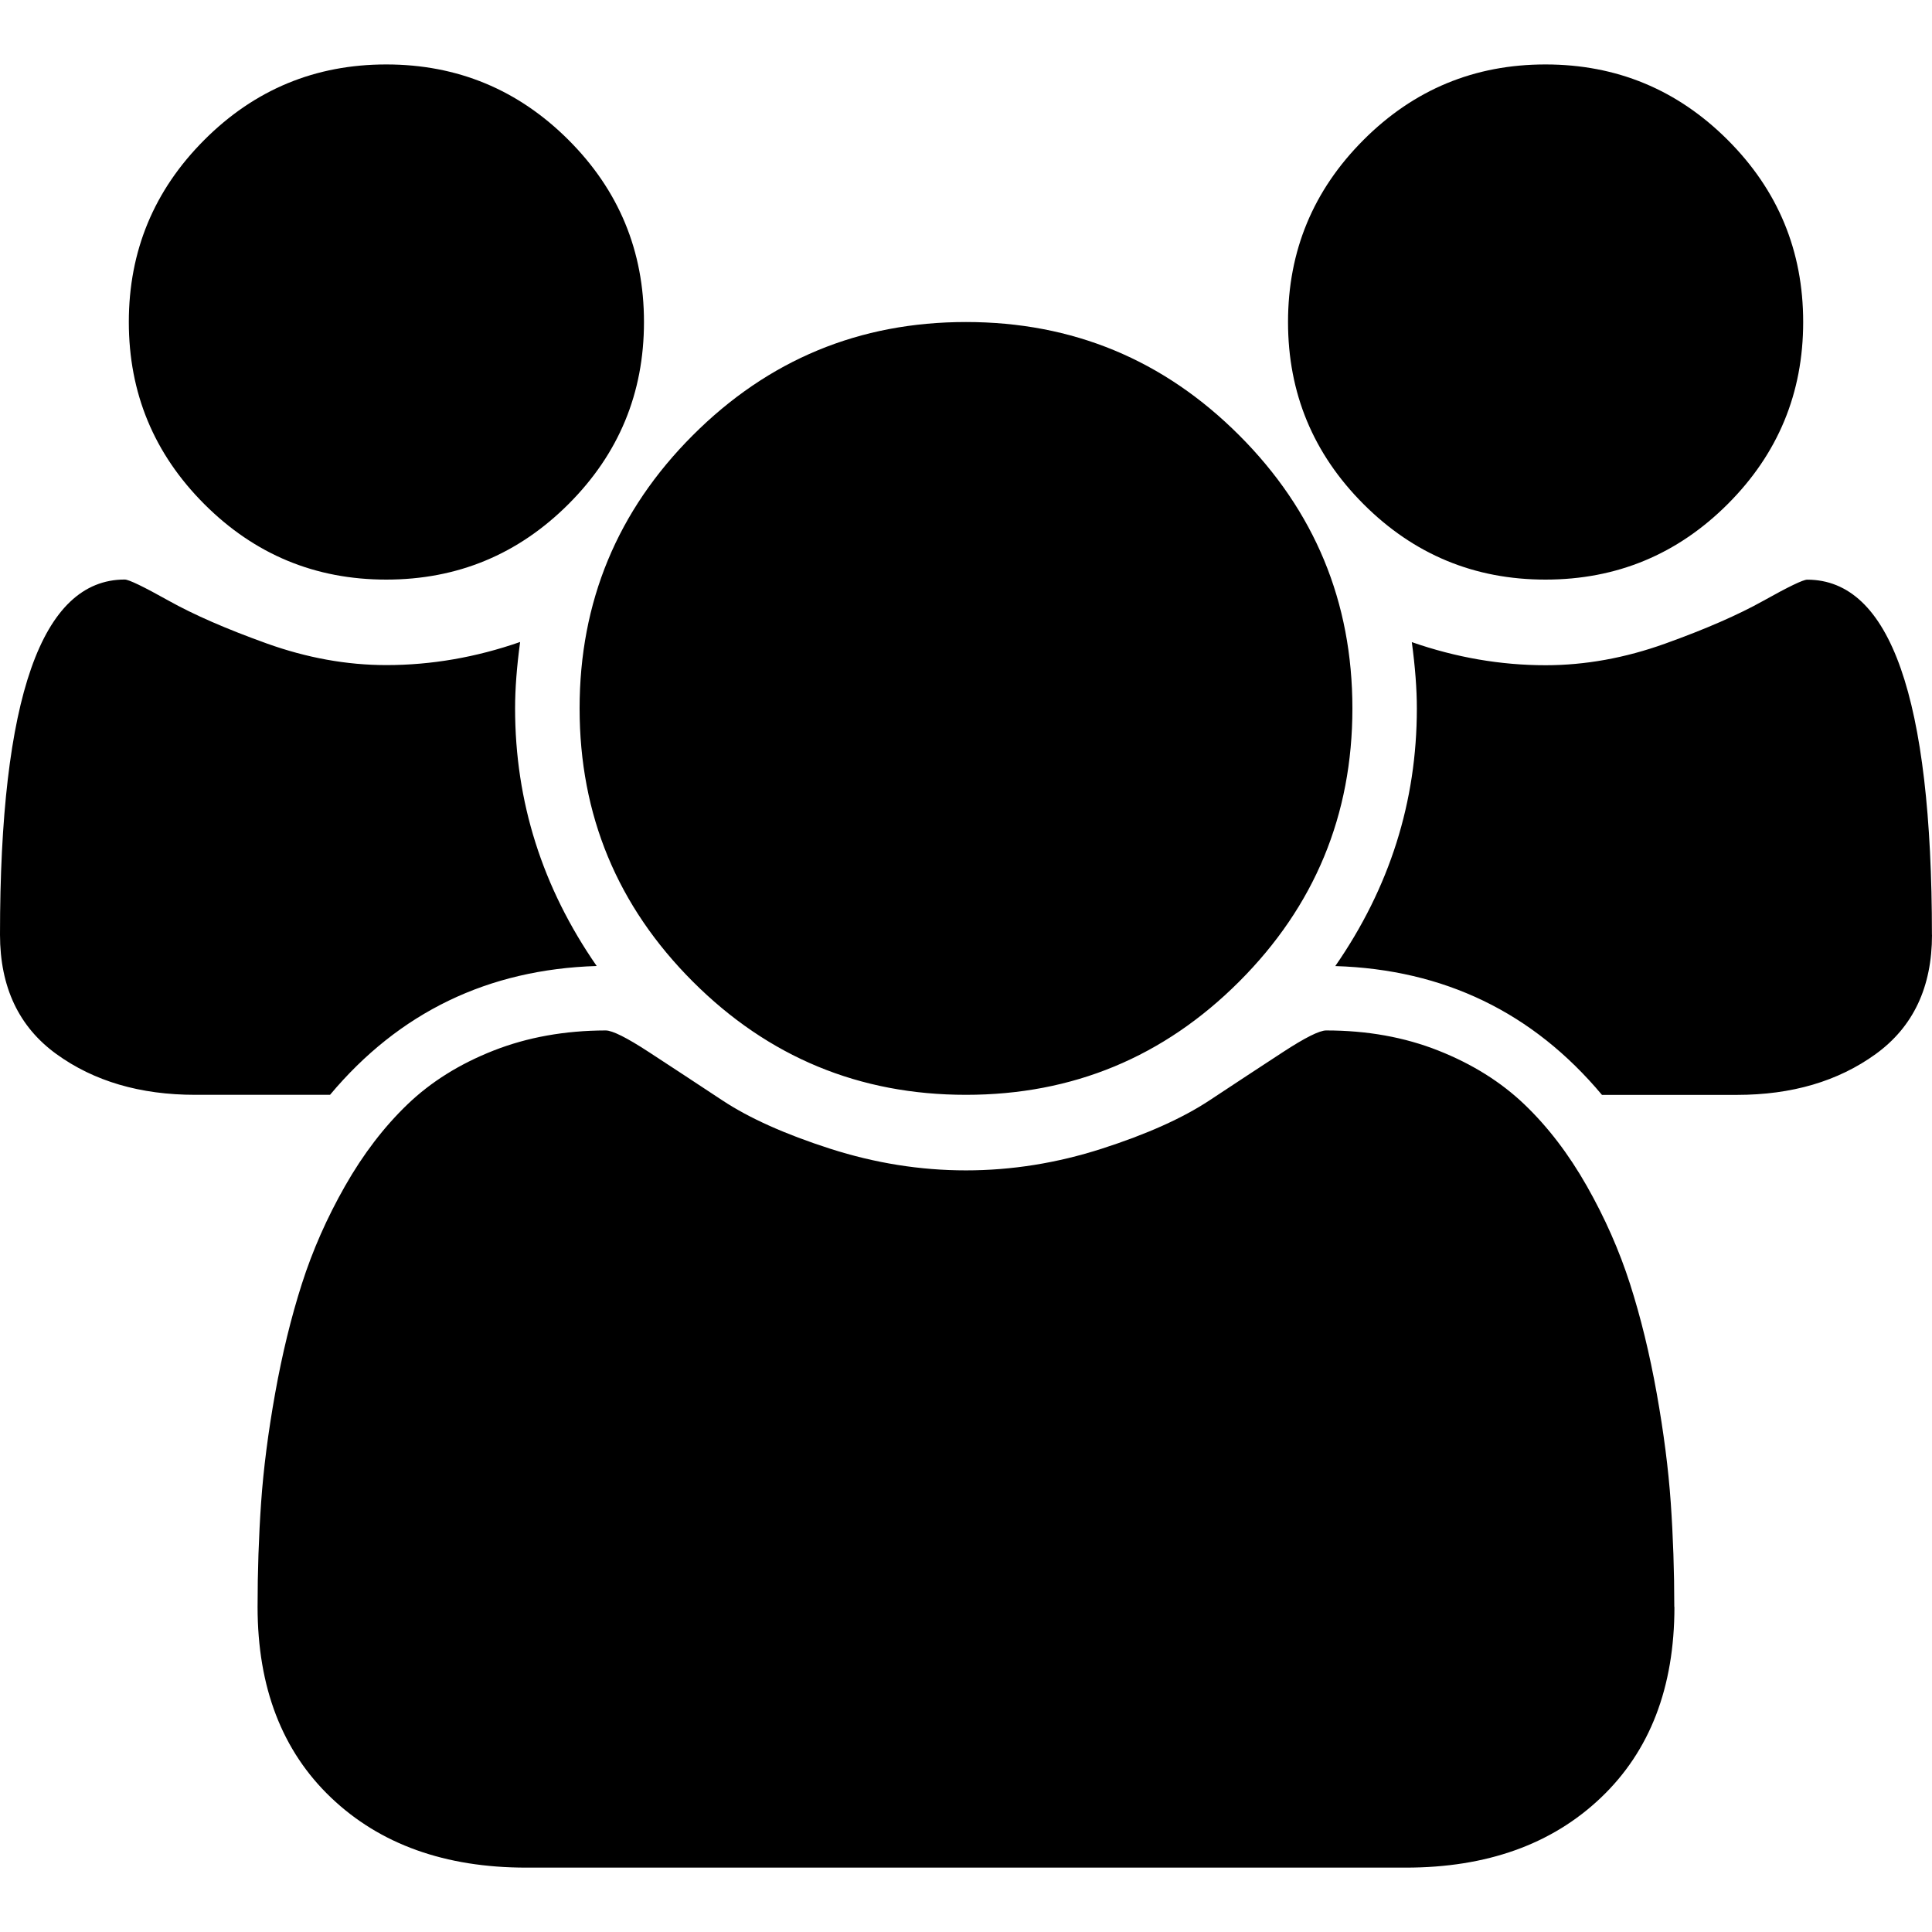
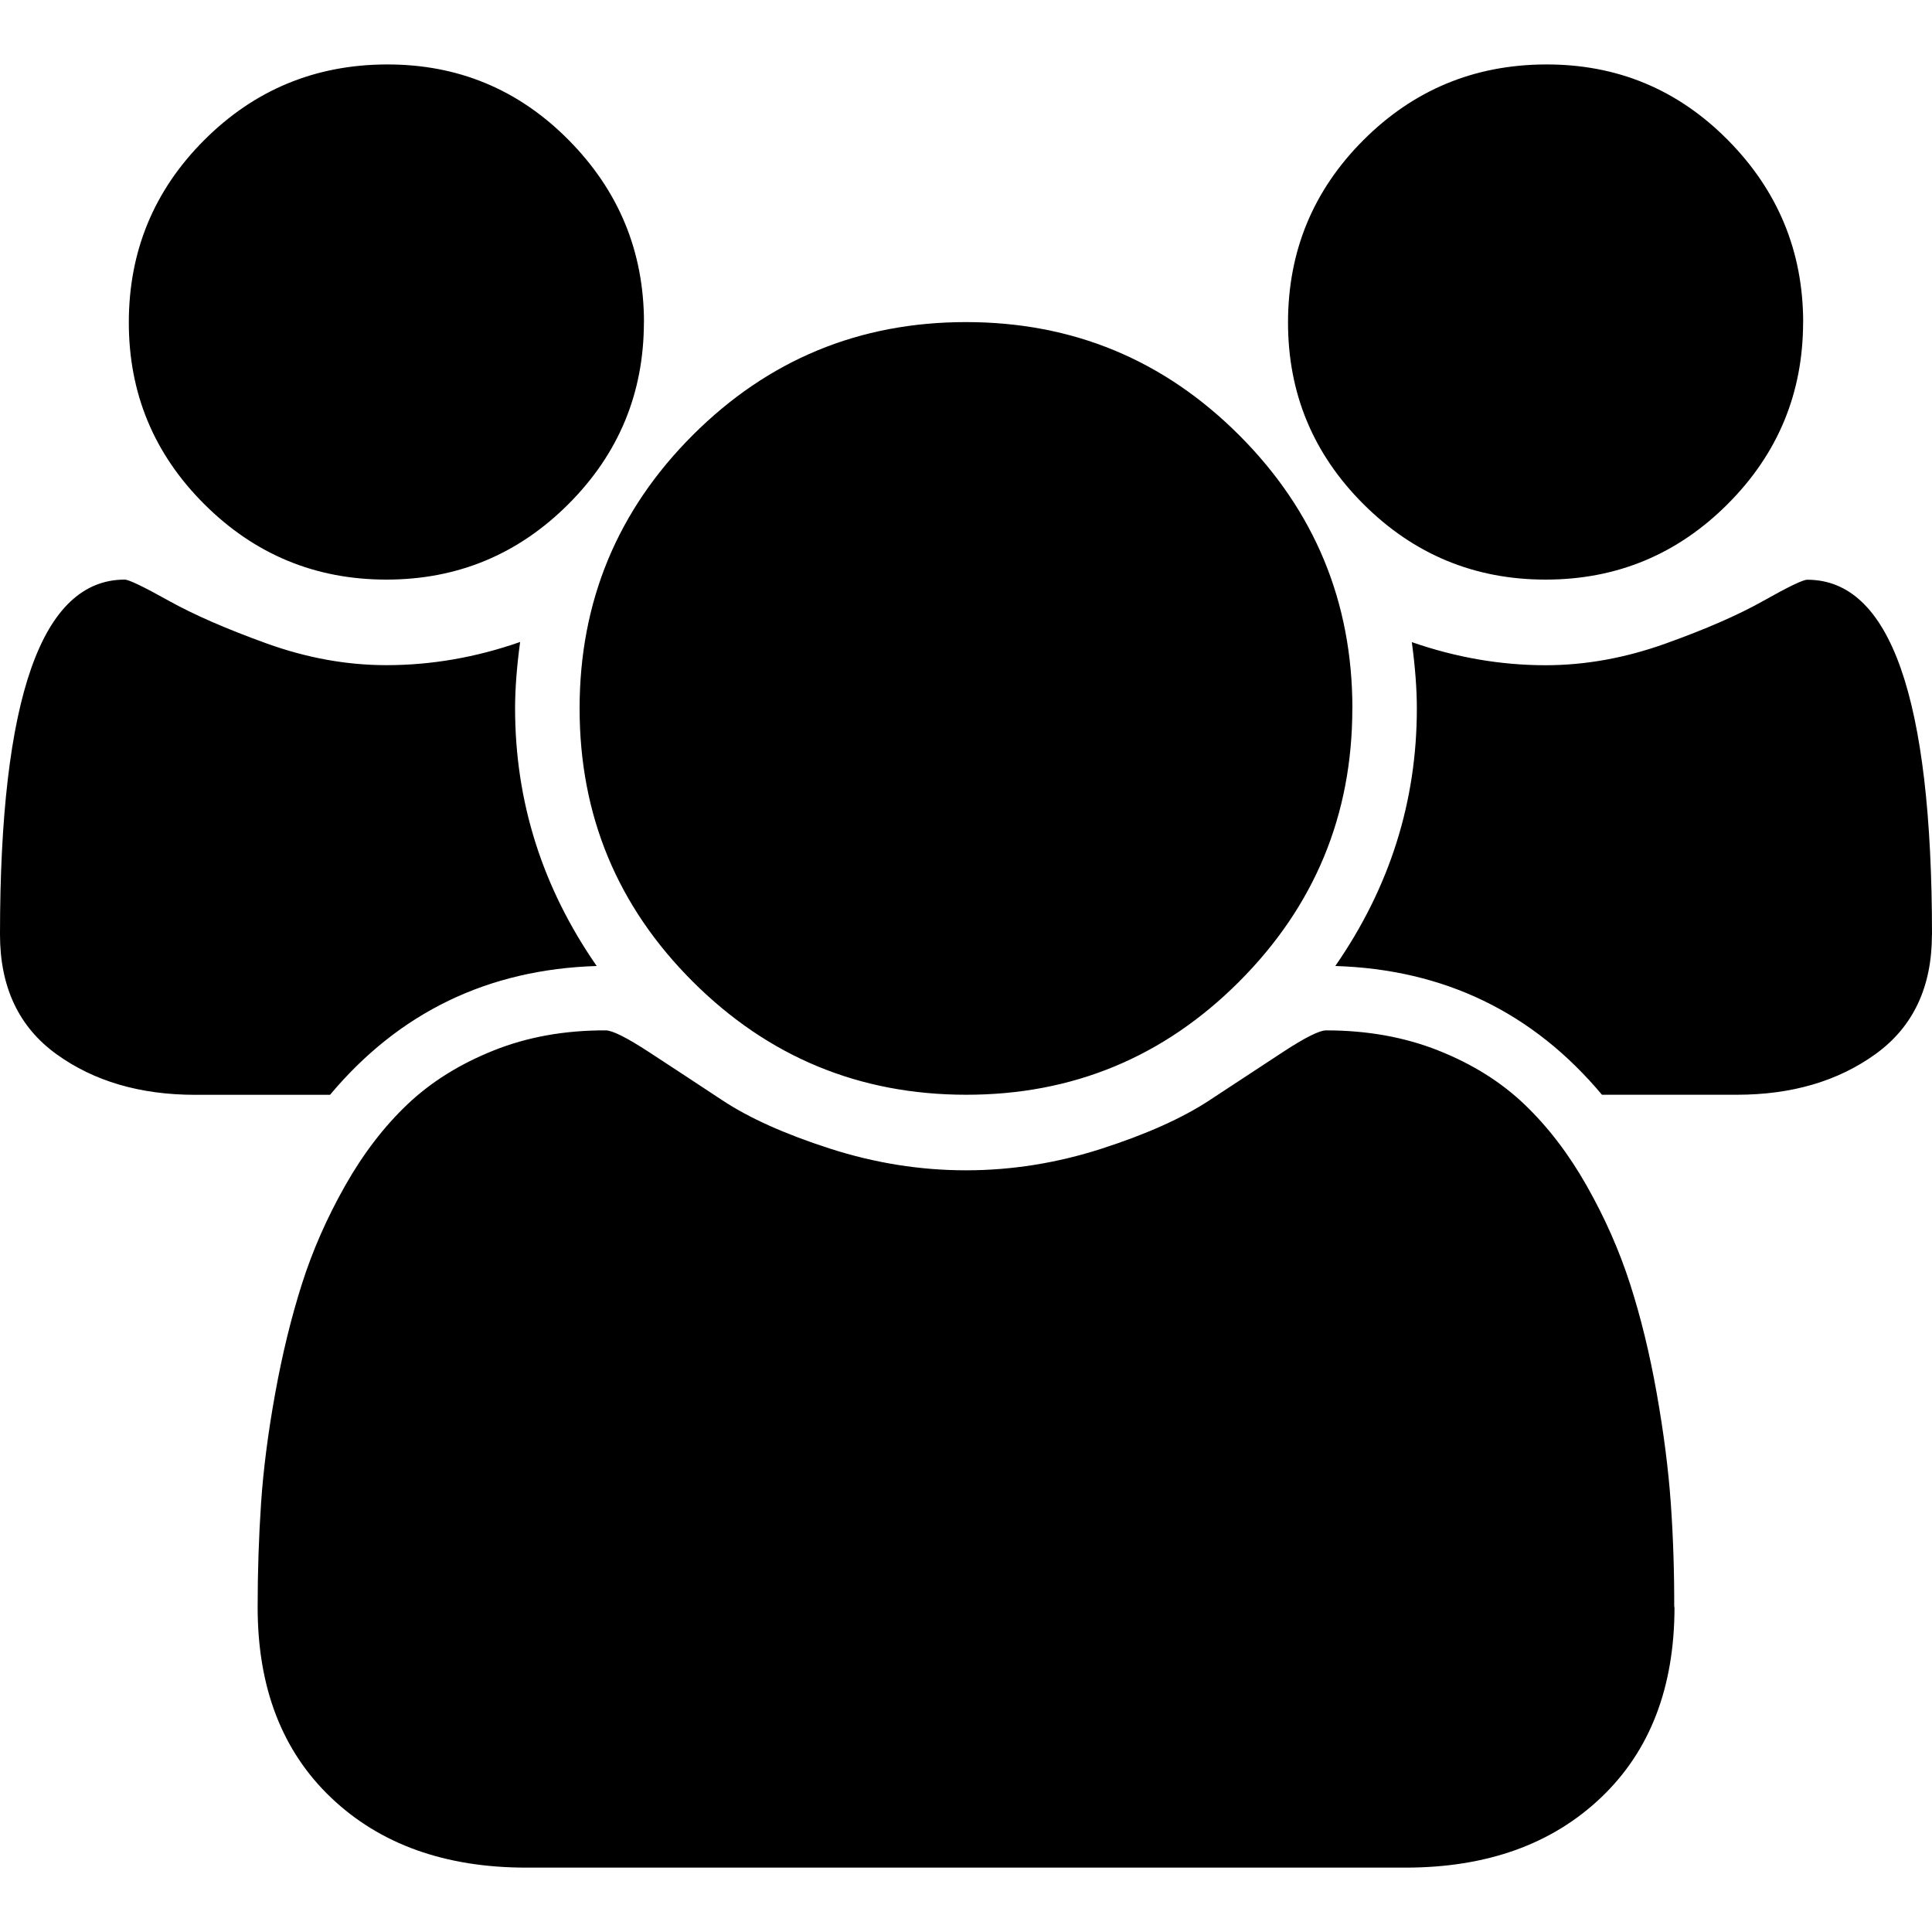
<svg xmlns="http://www.w3.org/2000/svg" width="28" height="28" viewBox="0 0 28 28">
-   <path d="M8.648 14q-2.362.073-3.865 1.867H2.829q-1.196 0-2.012-.591T0 13.547q0-5.148 1.808-5.148.088 0 .635.306t1.421.62 1.735.314q.977 0 1.939-.335-.073.539-.073.962 0 2.027 1.182 3.733zm15.619 9.289q0 1.75-1.065 2.764t-2.829 1.014H7.627q-1.765 0-2.829-1.014t-1.065-2.764q0-.773.051-1.509t.204-1.589.386-1.582.627-1.421.904-1.182 1.247-.78 1.626-.292q.146 0 .627.314t1.065.7 1.561.7 1.968.314 1.968-.314 1.561-.7 1.065-.7.627-.314q.889 0 1.626.292t1.247.78.904 1.182.627 1.421.386 1.582.204 1.589.051 1.509zM9.333 4.667q0 1.546-1.094 2.639T5.6 8.4 2.961 7.306 1.867 4.667t1.094-2.639T5.6.934t2.639 1.094 1.094 2.639zm10.267 5.6q0 2.318-1.641 3.959T14 15.867t-3.959-1.641T8.4 10.267t1.641-3.959T14 4.667t3.959 1.641 1.641 3.959zm8.4 3.281q0 1.138-.817 1.729t-2.012.591h-1.954q-1.502-1.794-3.865-1.867 1.182-1.706 1.182-3.733 0-.423-.073-.962.962.335 1.939.335.861 0 1.735-.314t1.421-.62.635-.306q1.808 0 1.808 5.148zm-1.867-8.881q0 1.546-1.094 2.639T22.4 8.4t-2.639-1.094-1.094-2.639 1.094-2.639T22.4.934t2.639 1.094 1.094 2.639z" />
+   <path d="M8.648 14q-2.362.073-3.865 1.867H2.83q-1.197 0-2.013-.59T0 13.546Q0 8.4 1.808 8.4q.088 0 .635.305t1.42.62T5.6 9.64q.976 0 1.938-.336-.073.54-.073.962 0 2.027 1.182 3.733zm15.62 9.29q0 1.75-1.066 2.763t-2.83 1.014H7.628q-1.765 0-2.83-1.014T3.734 23.29q0-.774.05-1.51t.205-1.59.386-1.58T5 17.187t.905-1.182 1.247-.78 1.626-.292q.146 0 .627.314t1.065.7 1.56.7 1.97.314 1.967-.314 1.56-.7 1.066-.7.627-.314q.89 0 1.626.292t1.247.78.904 1.182.627 1.42.386 1.583.204 1.59.05 1.51zM9.332 4.666q0 1.546-1.094 2.64T5.6 8.4 2.96 7.306t-1.093-2.64T2.96 2.03 5.6.934t2.64 1.094 1.093 2.64zm10.267 5.6q0 2.318-1.64 3.96T14 15.866t-3.96-1.64-1.64-3.96 1.64-3.96T14 4.668t3.96 1.64 1.64 3.96zm8.4 3.28q0 1.14-.817 1.73t-2.012.59h-1.953q-1.502-1.793-3.865-1.866 1.182-1.705 1.182-3.732 0-.423-.073-.962.963.335 1.94.335.86 0 1.735-.313t1.42-.62.636-.306Q28 8.4 28 13.55zm-1.867-8.88q0 1.546-1.094 2.64T22.4 8.4t-2.64-1.094-1.093-2.64T19.76 2.03 22.4.934t2.64 1.094 1.093 2.64z" />
</svg>
